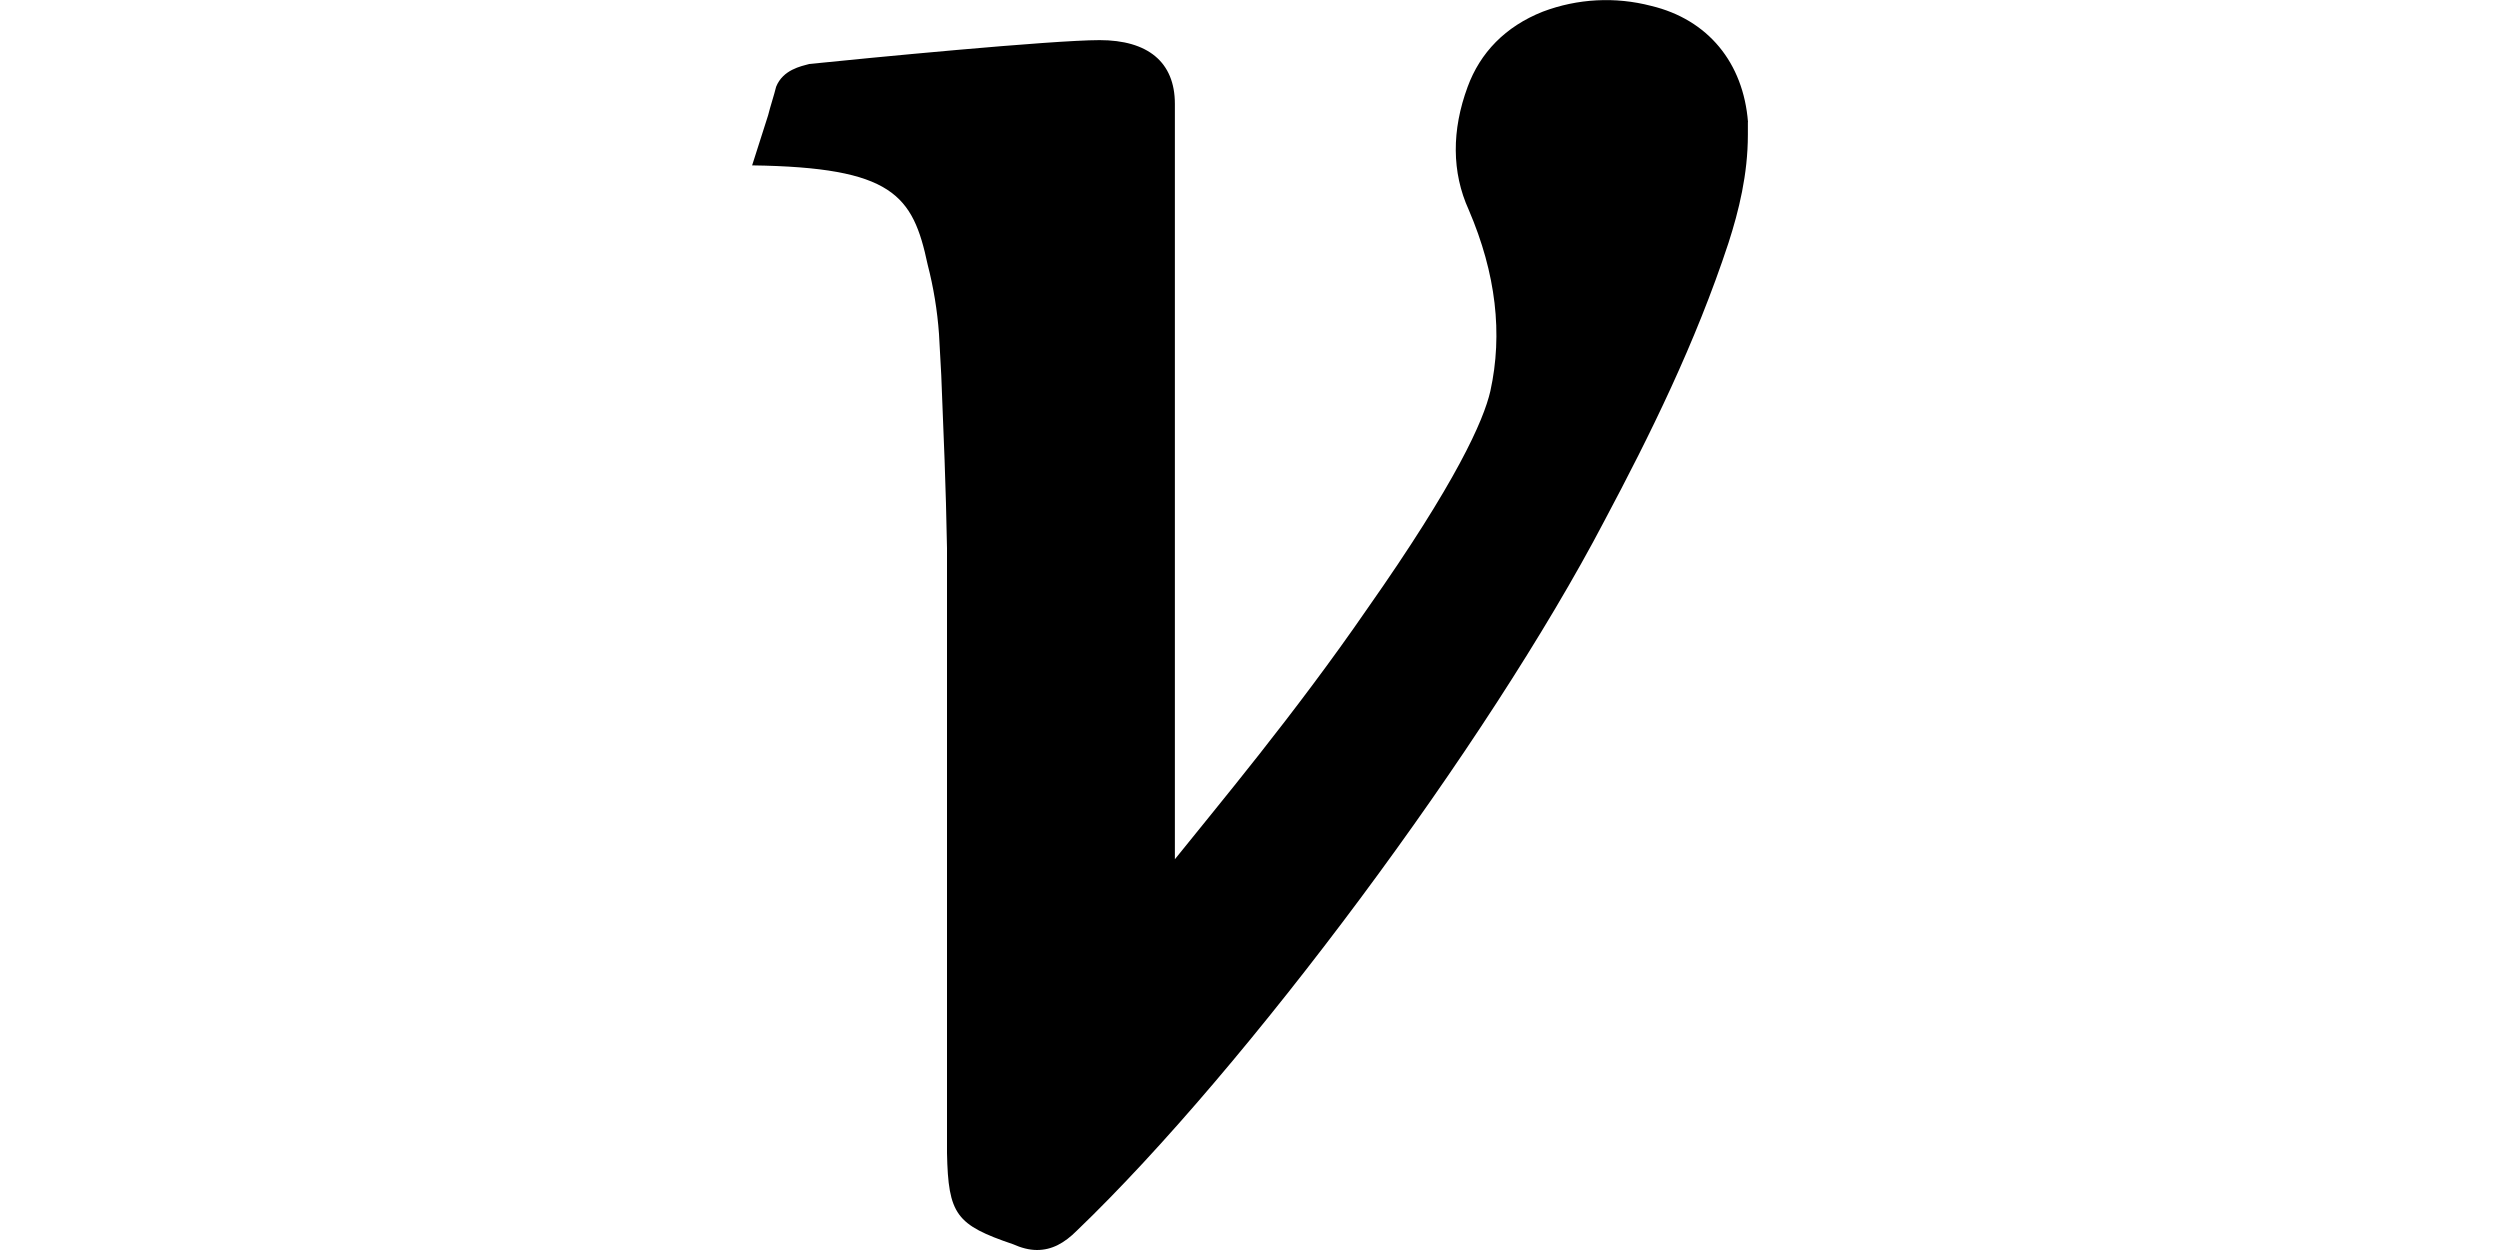
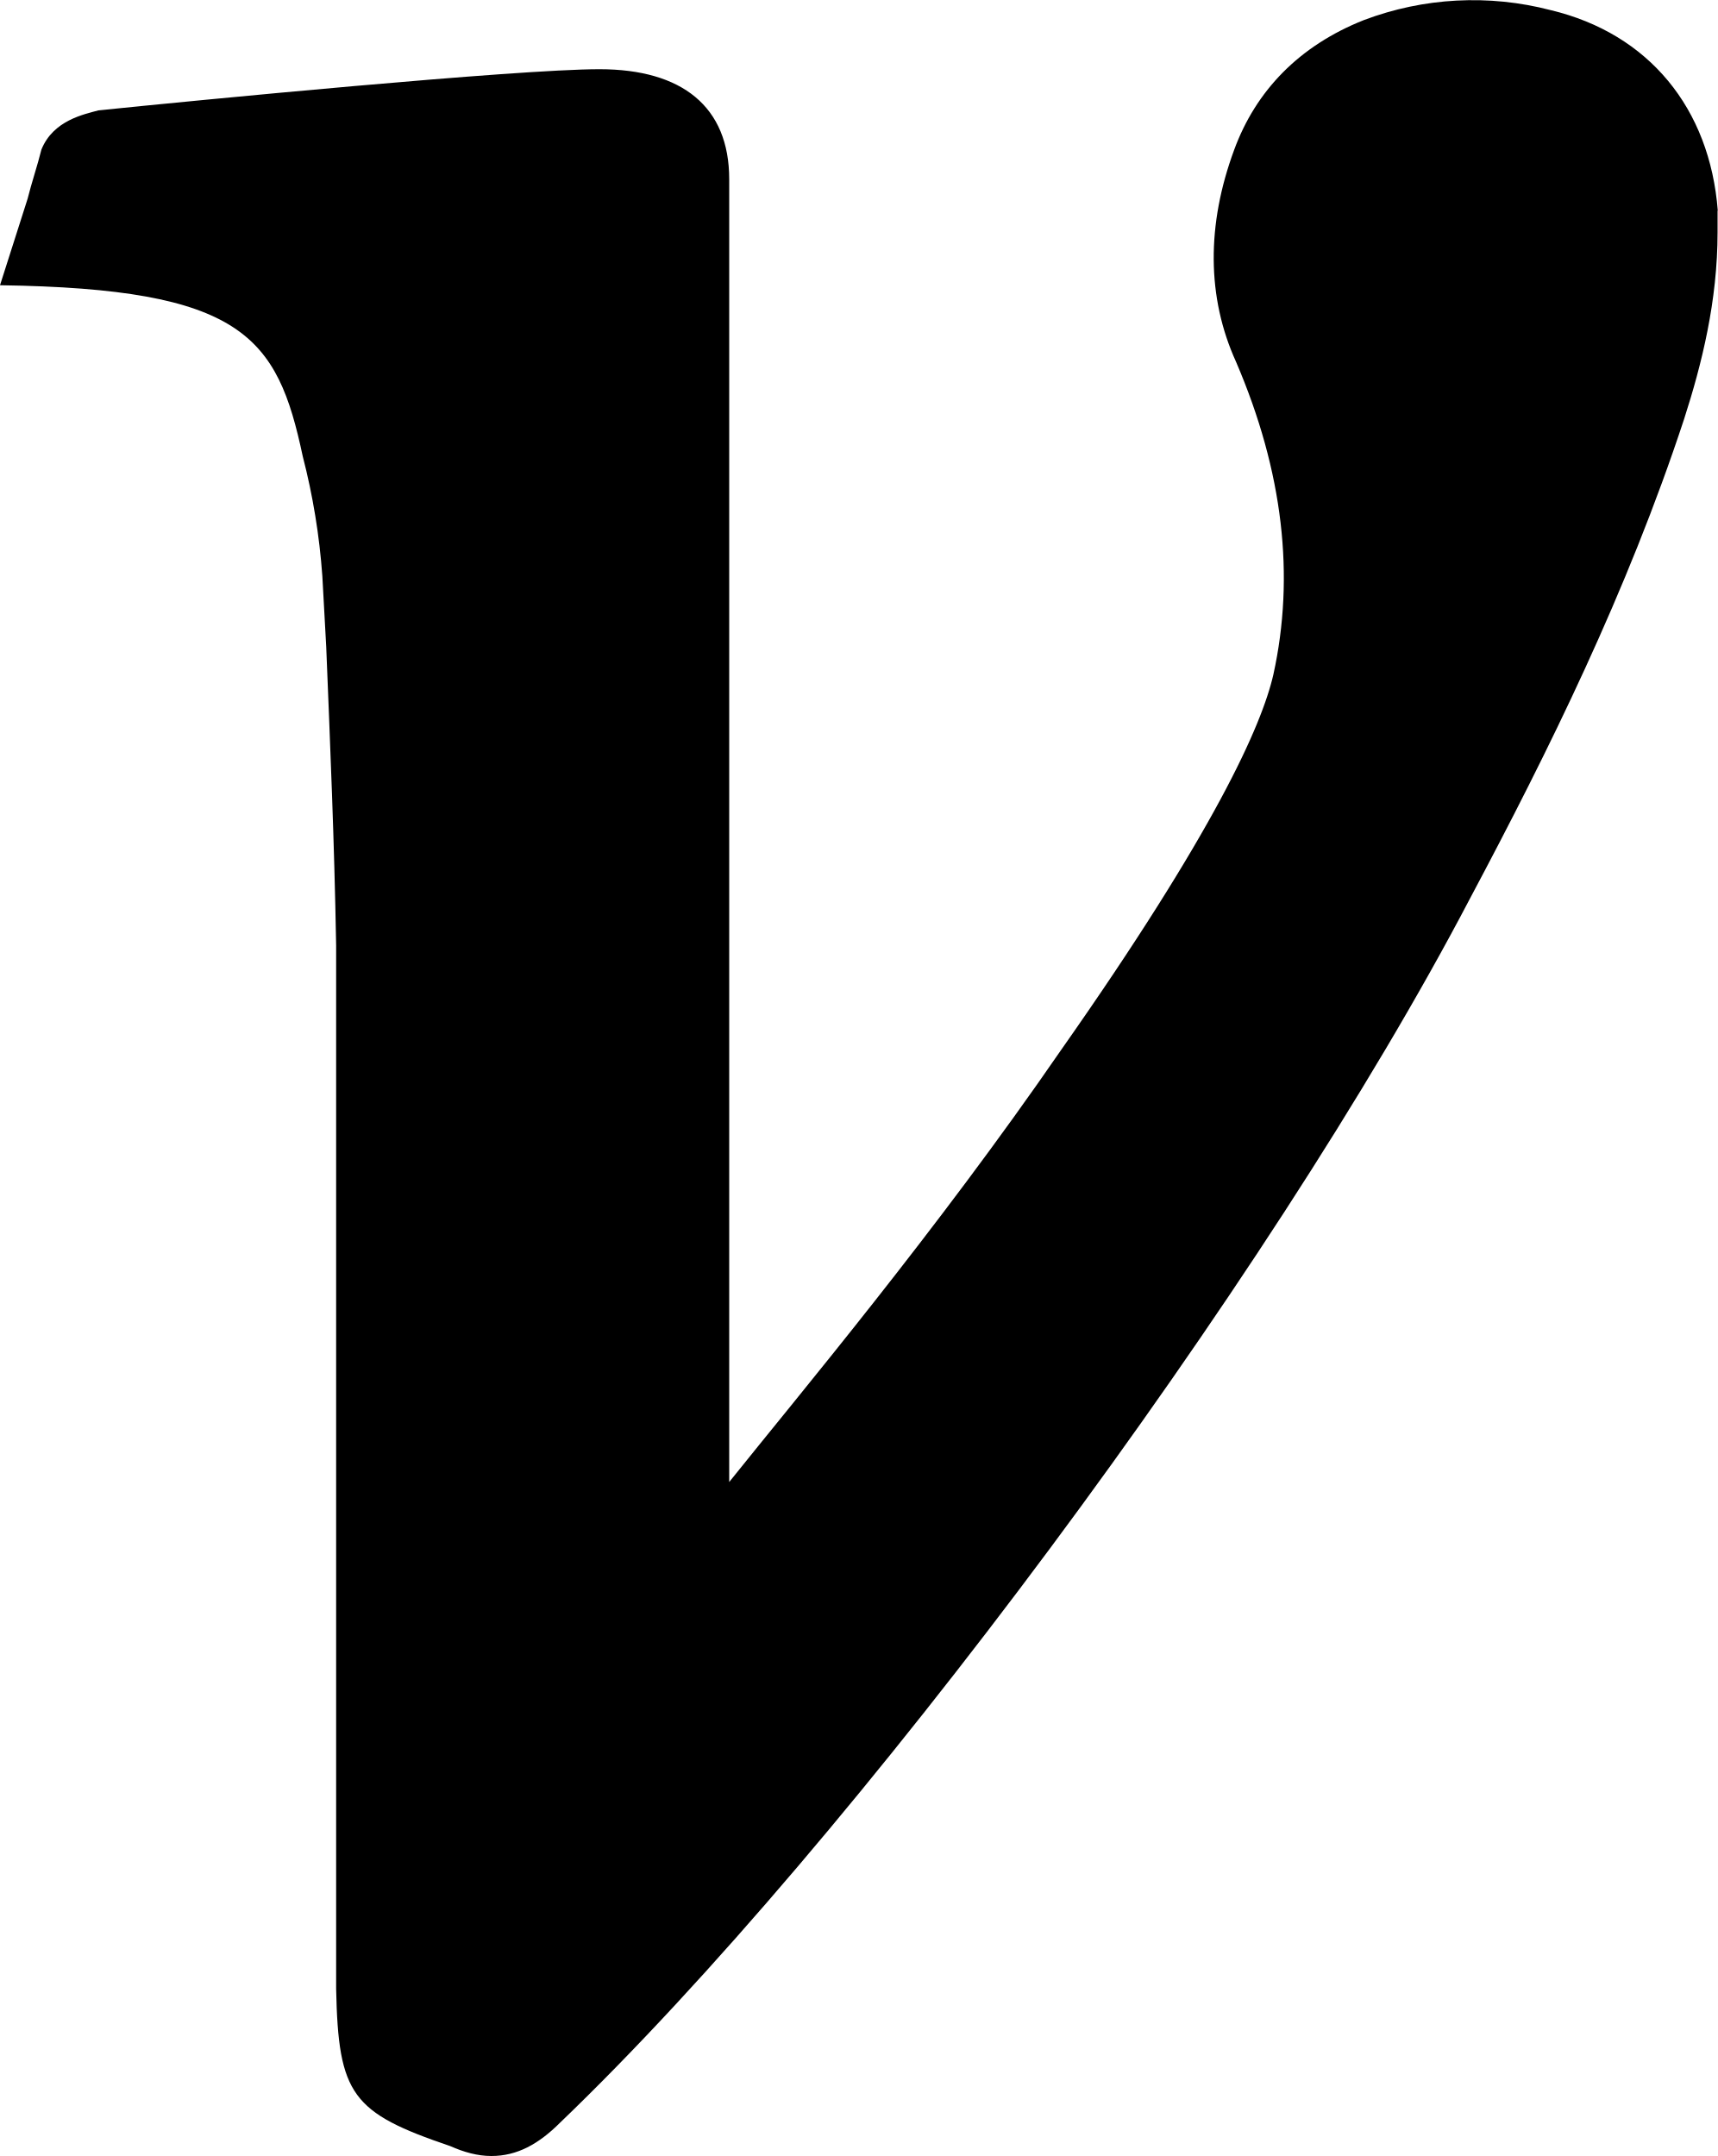
- <svg xmlns="http://www.w3.org/2000/svg" data-name="Layer 2" viewBox="-60.17 0 200 100" width="200" height="100" style="style=&quot;enable-background:new 0 0 200.0 100.0&quot;">
+ <svg xmlns="http://www.w3.org/2000/svg" data-name="Layer 2" viewBox="0 0 79.67 100" width="79.67" height="100" style="style=&quot;enable-background:new 0 0 200.0 100.0&quot;">
  <path d="M79.66 9.77v1c0 3.19-.73 6.11-1.55 8.66-2.64 8.02-6.29 15.4-9.93 22.24-9.3 17.77-28.62 43.75-42.2 56.78-1 1-2 1.55-3.19 1.55-.64 0-1.28-.18-1.91-.46-4.56-1.55-5.19-2.37-5.29-7.29v-48.4c-.09-5.01-.27-9.11-.46-13.85l-.18-3.28a31 31 0 0 0-.91-5.56C12.86 15.6 11.26 13.39 0 13.23l1.28-4.01c.18-.73.46-1.55.64-2.28.55-1.37 2-1.64 2.64-1.82 4.47-.46 19.4-1.91 23.24-1.91s6.02 1.74 6.02 5.1v60.43c3.28-4.1 9.57-11.58 15.4-20.05 7.11-10.12 9.3-15.04 9.84-17.41 1-4.56.46-9.39-1.73-14.49-1.37-3.01-1.37-6.38-.09-9.84 1-2.73 3.01-4.83 6.02-6.02a14.3 14.3 0 0 1 8.66-.46c4.56 1.09 7.38 4.56 7.75 9.3Z" data-name="Layer 1" />
</svg>
